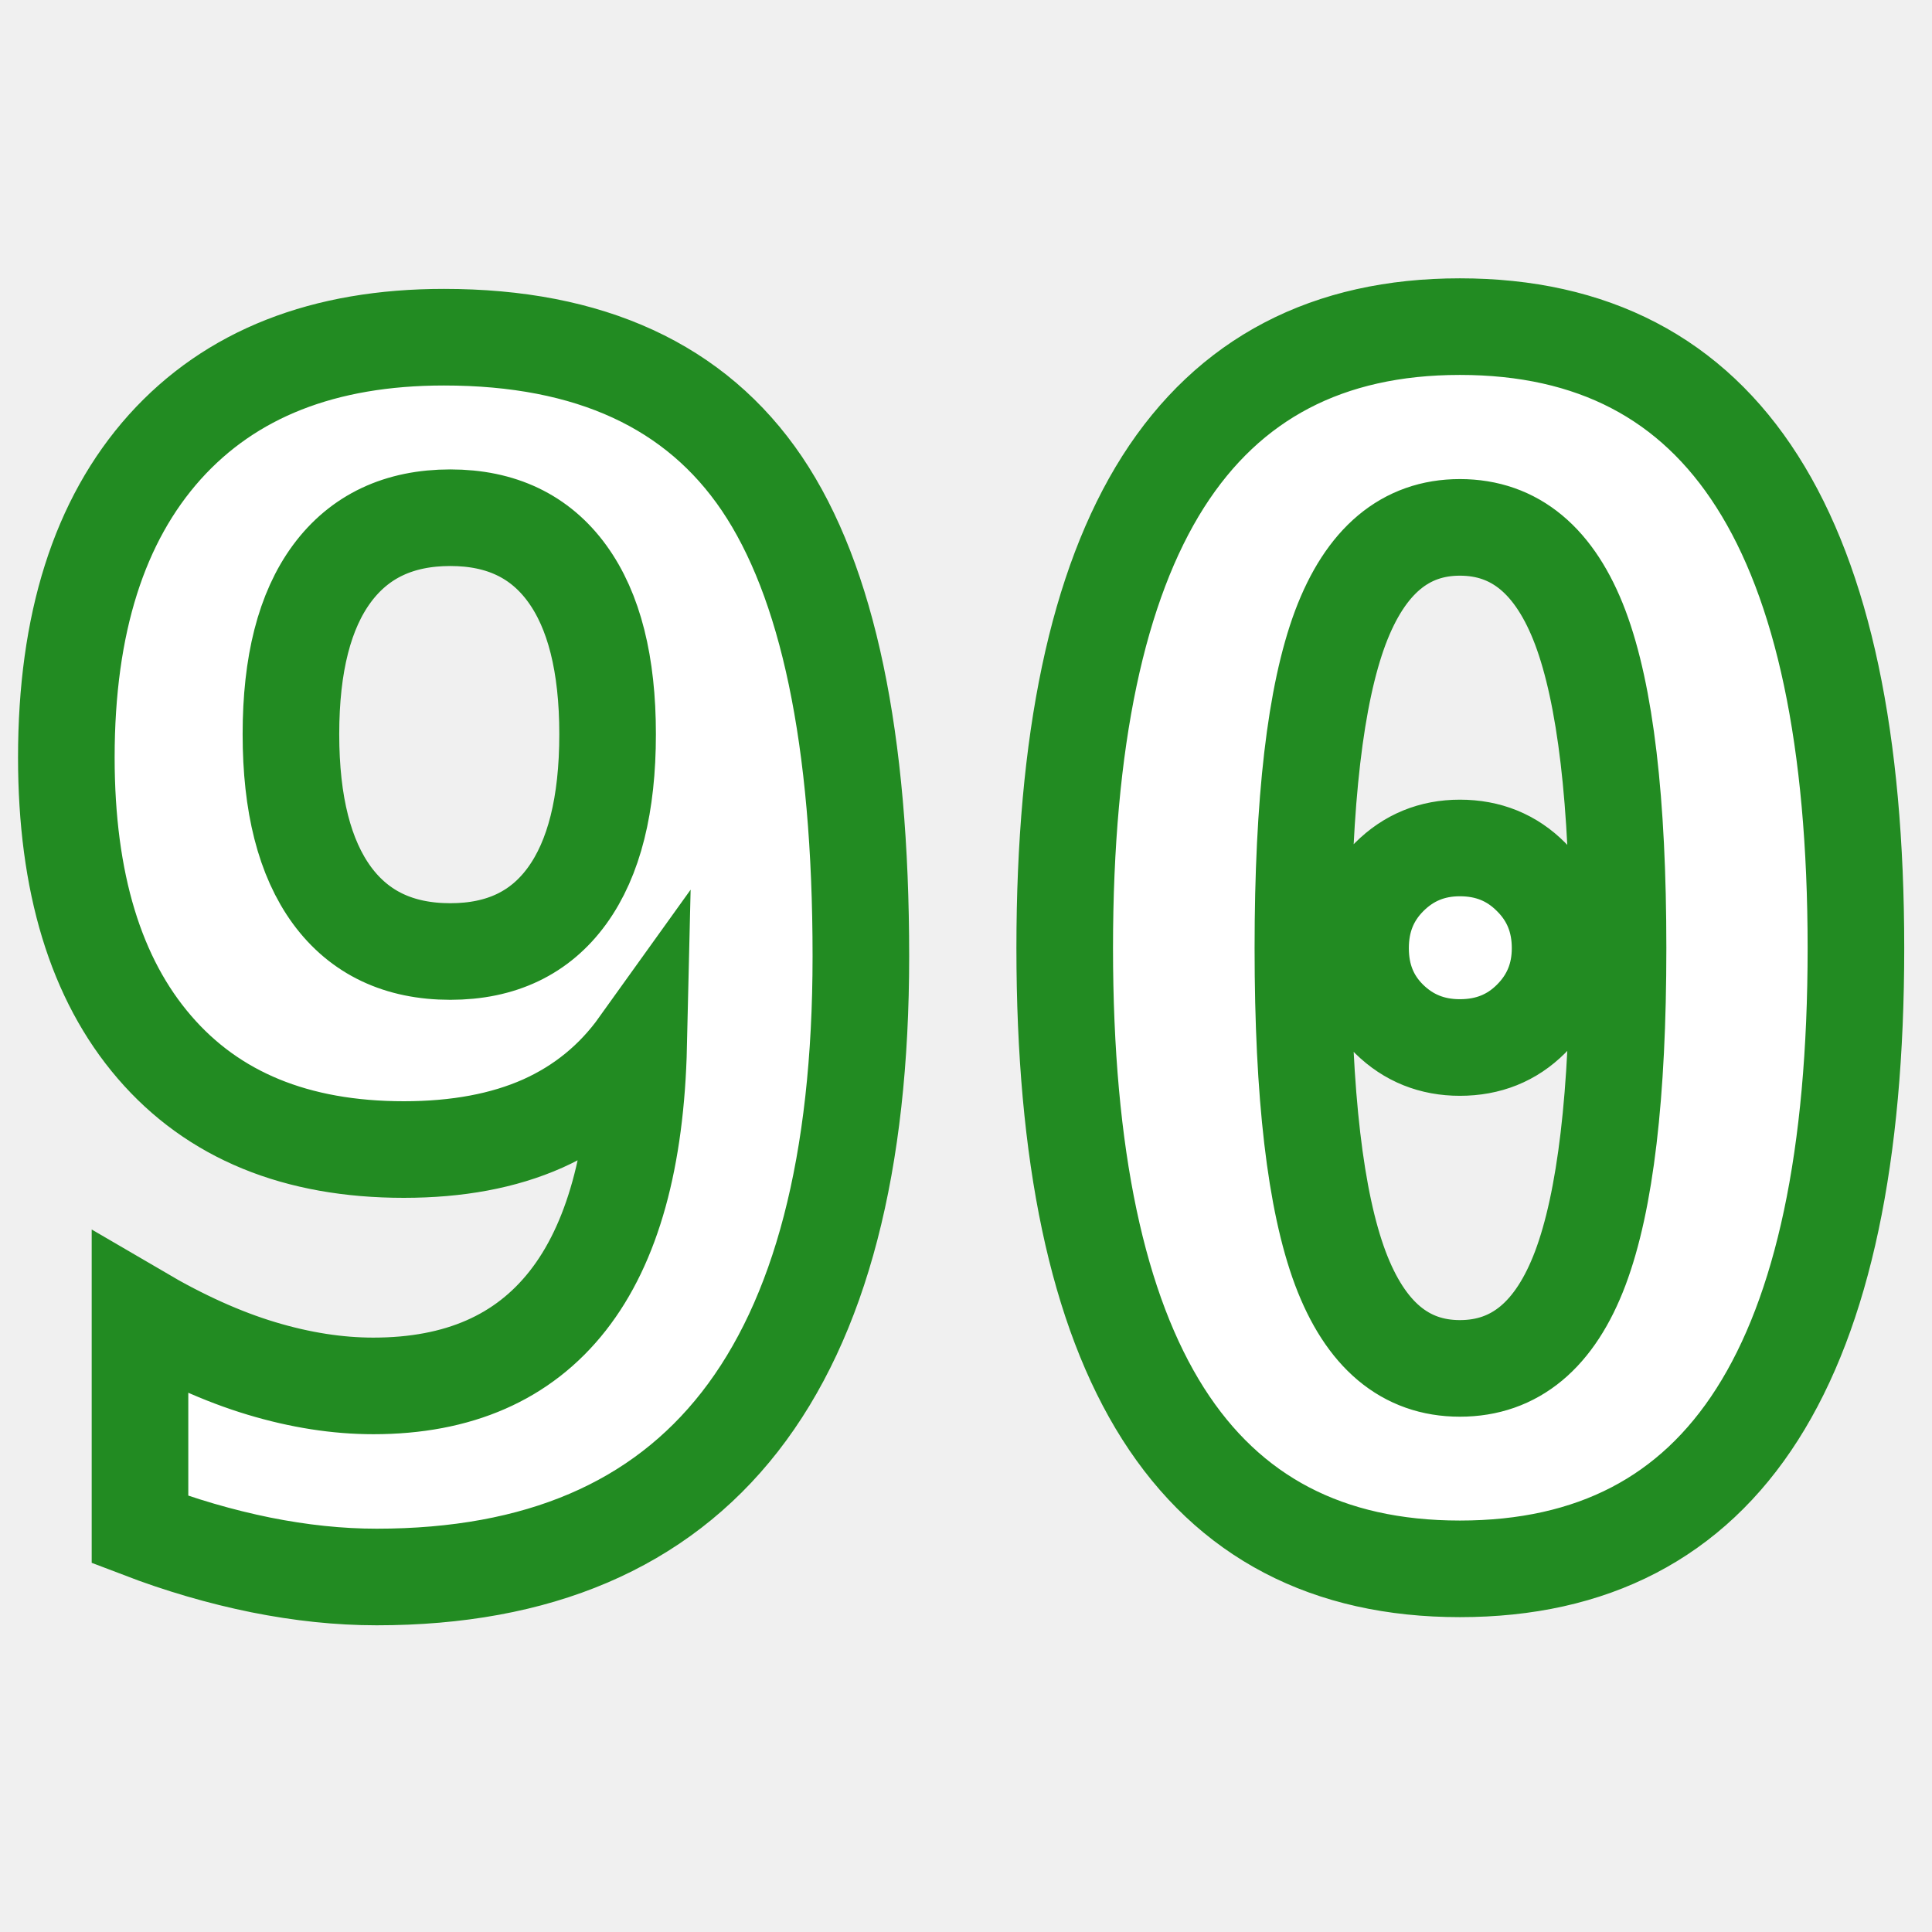
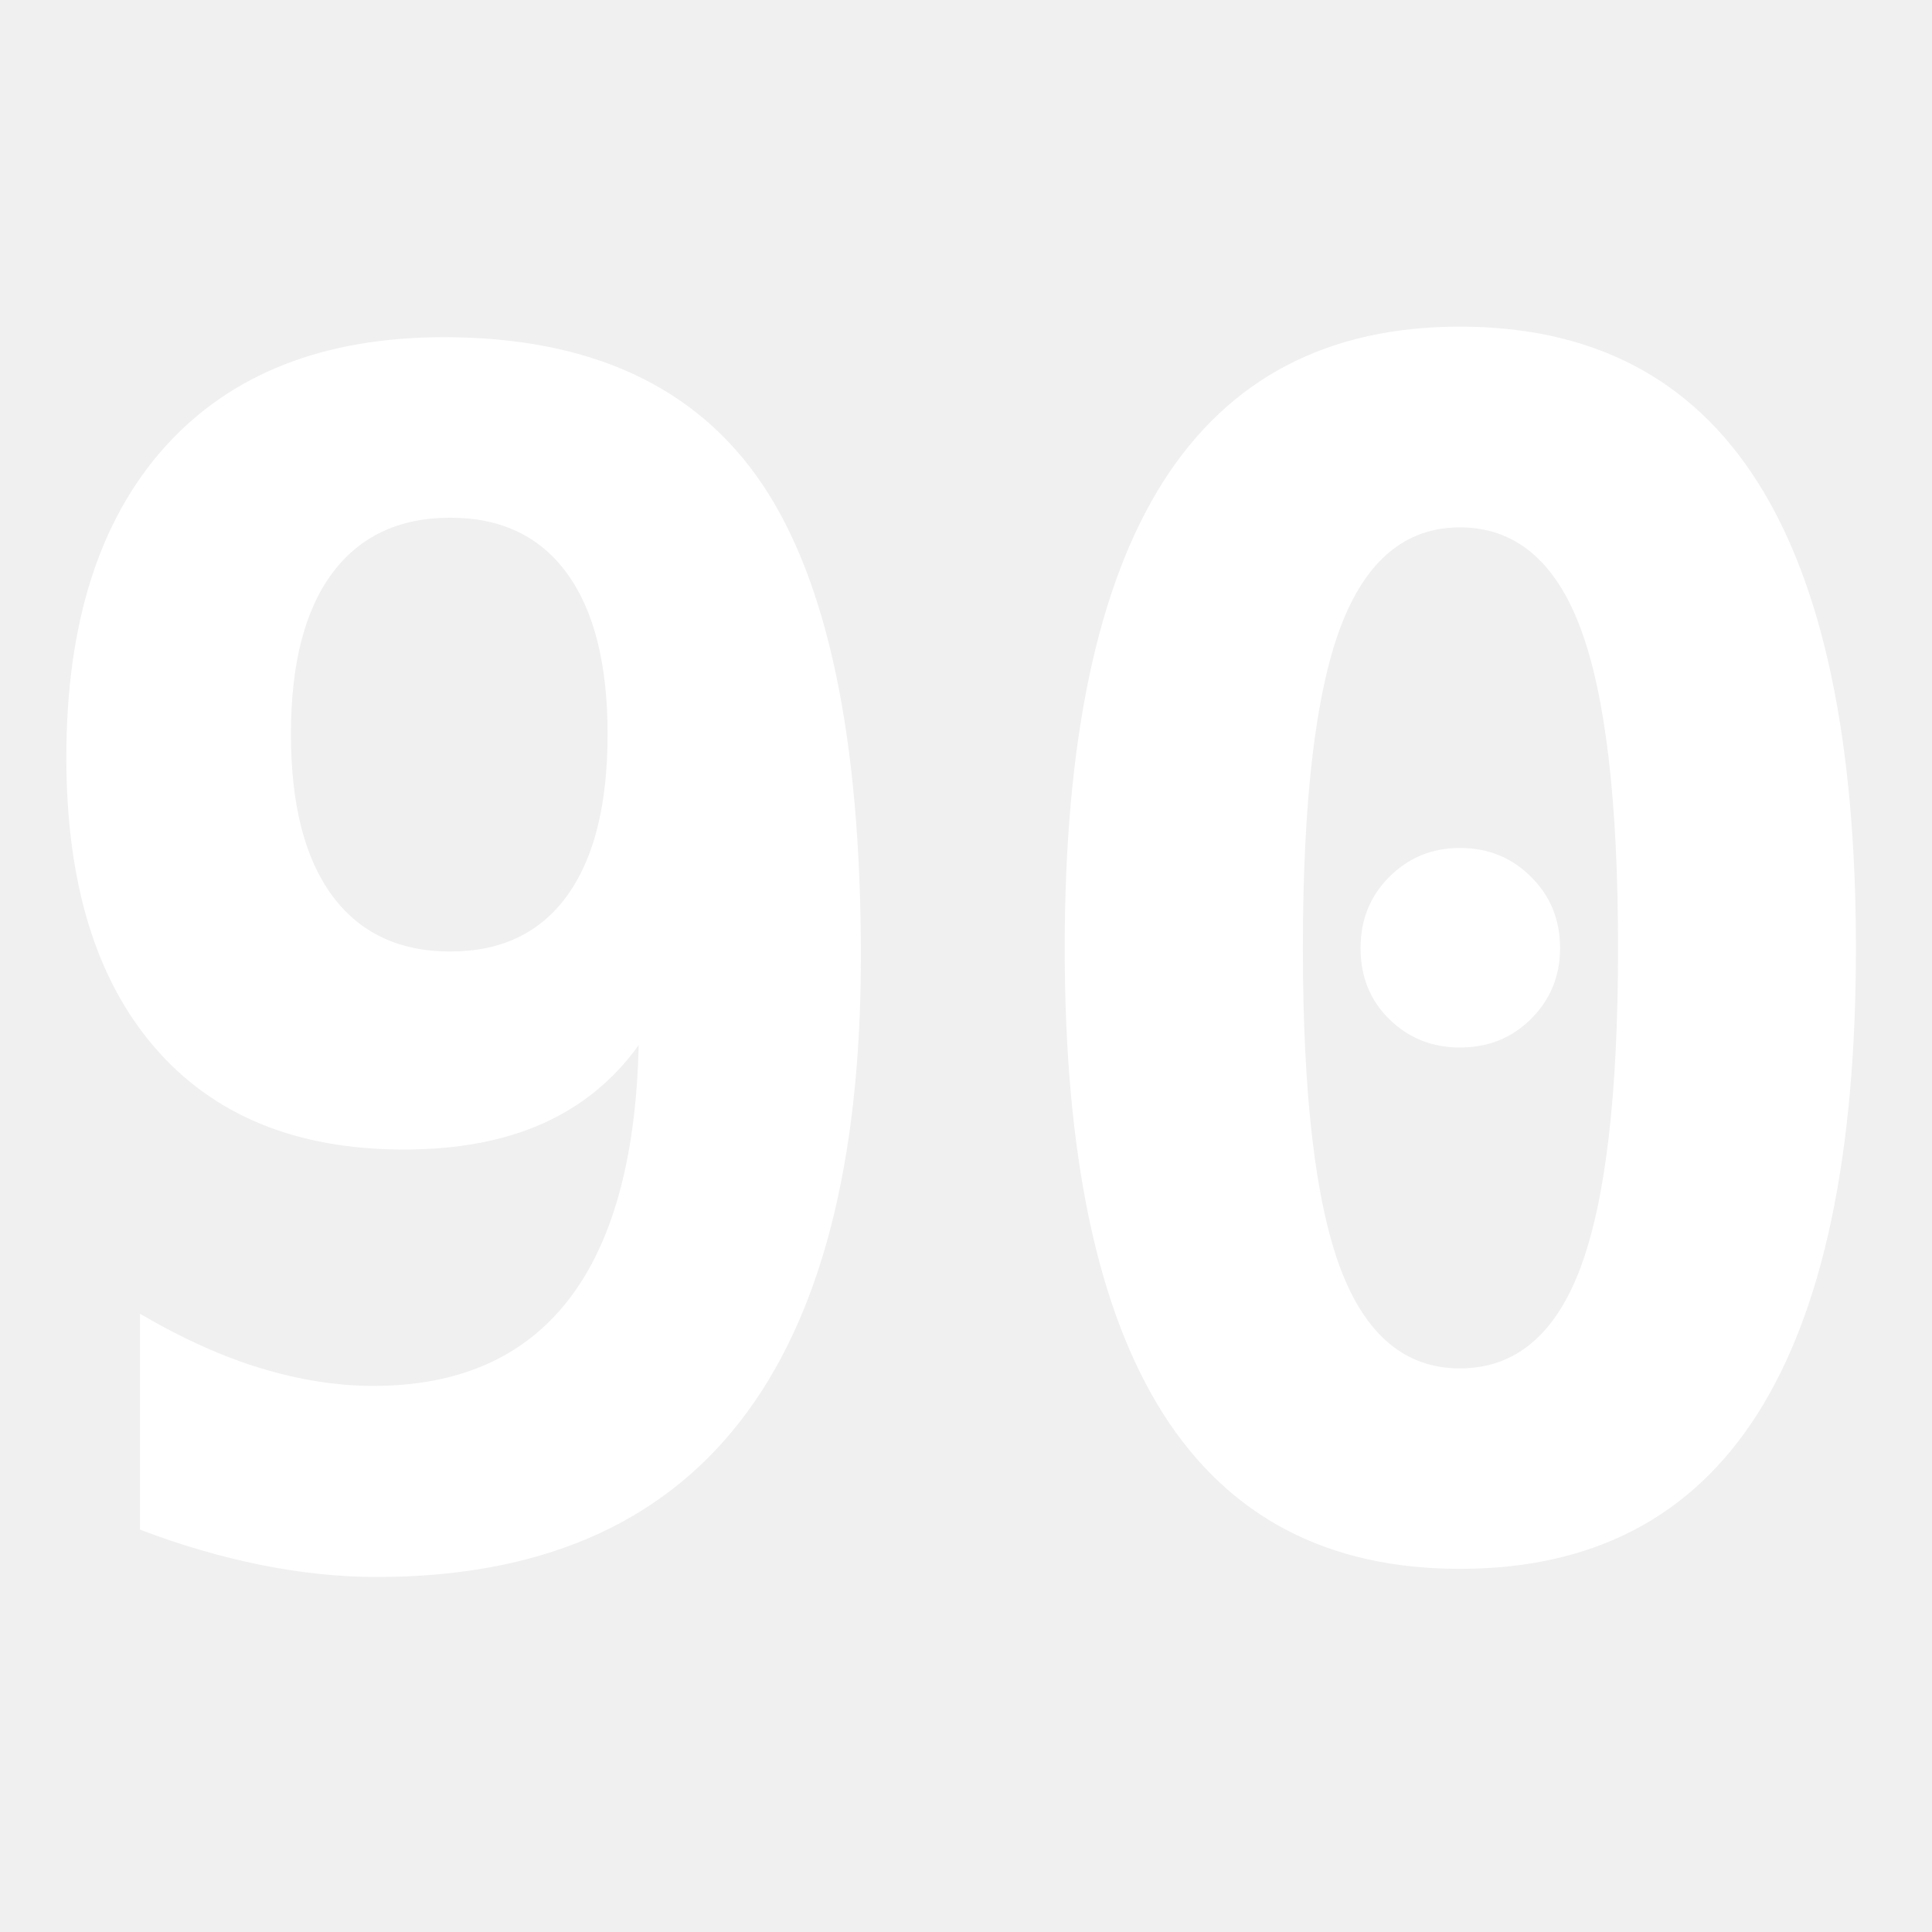
- <svg xmlns="http://www.w3.org/2000/svg" version="1.1" id="Layer_1" x="0px" y="0px" width="50px" height="50px" viewBox="0 0 100 100" xml:space="preserve">
-   <text x="50" y="80" fill="white" stroke="forestgreen" stroke-width="5px" font-size="85px" text-anchor="middle" font-weight="bold" font-family="monospace">90</text>
+ <svg xmlns="http://www.w3.org/2000/svg" version="1.1" id="Layer_1" x="0px" y="0px" width="50px" height="50px" viewBox="-50 -80 100 100" xml:space="preserve">
+   <text x="0" y="0" fill="white" stroke="forestgreen" stroke-width="0px" font-size="85px" text-anchor="middle" font-weight="bold" font-family="monospace" transform="scale(1,1)">90</text>
</svg>
